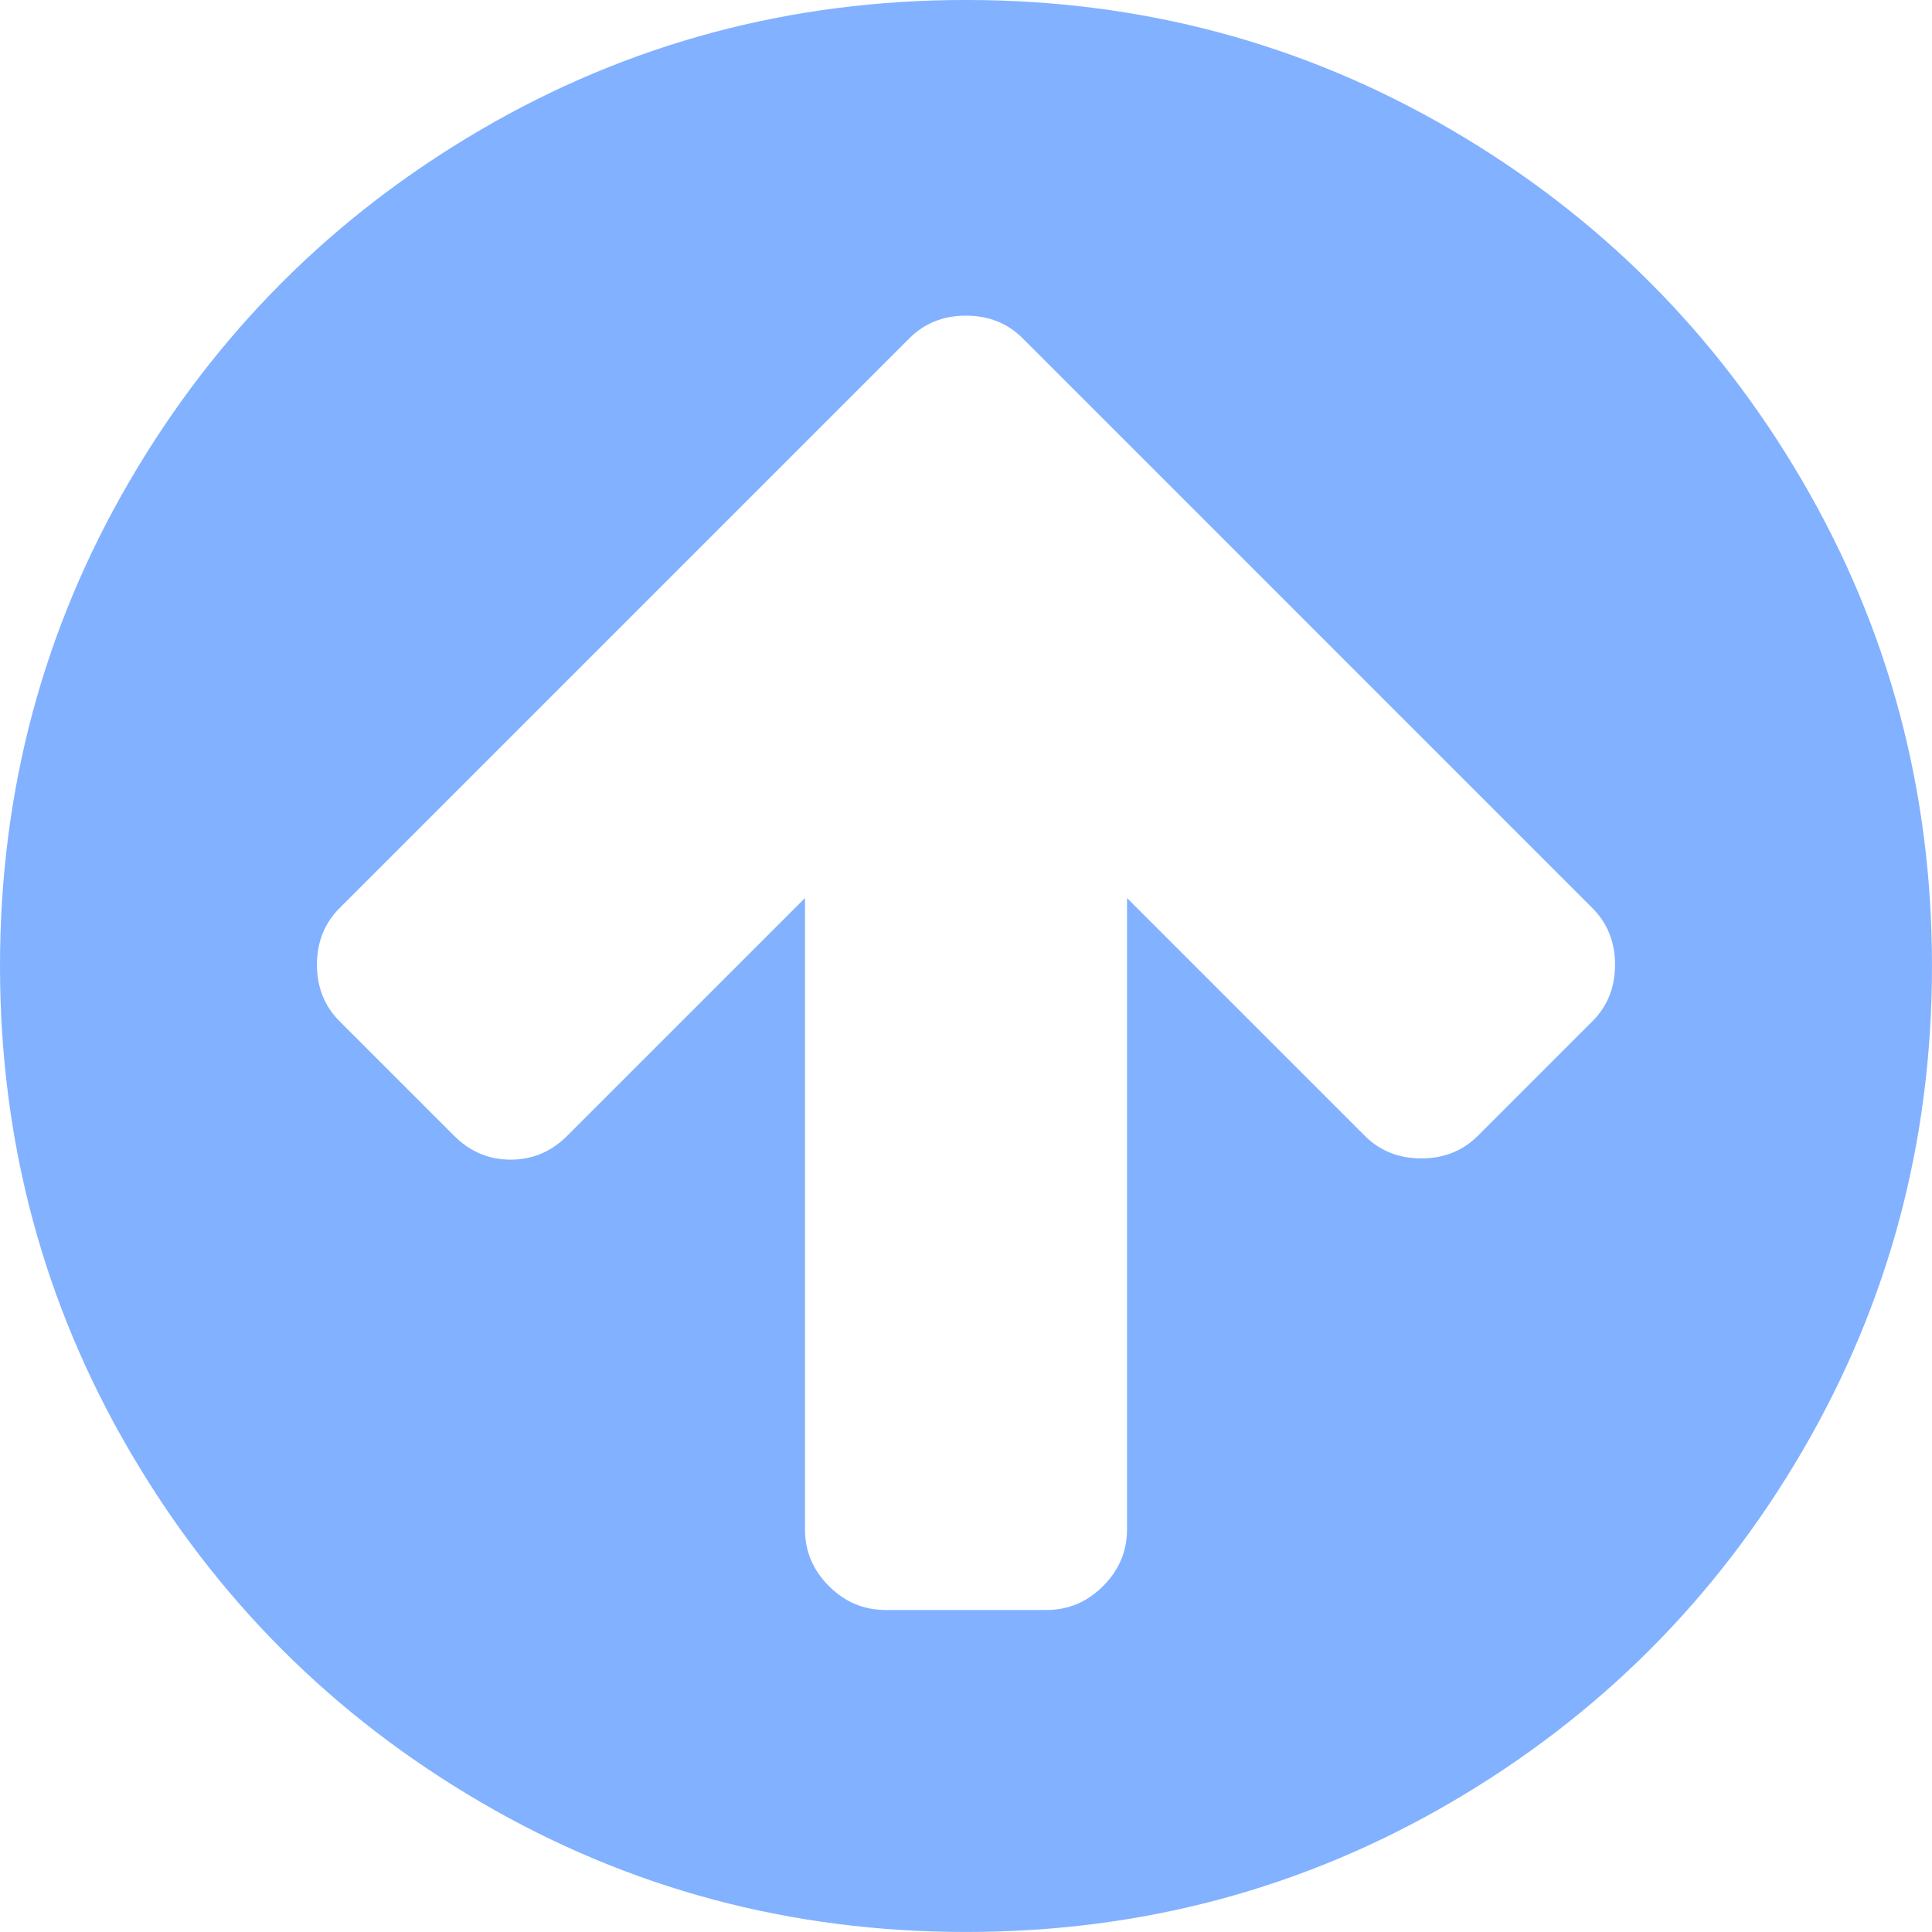
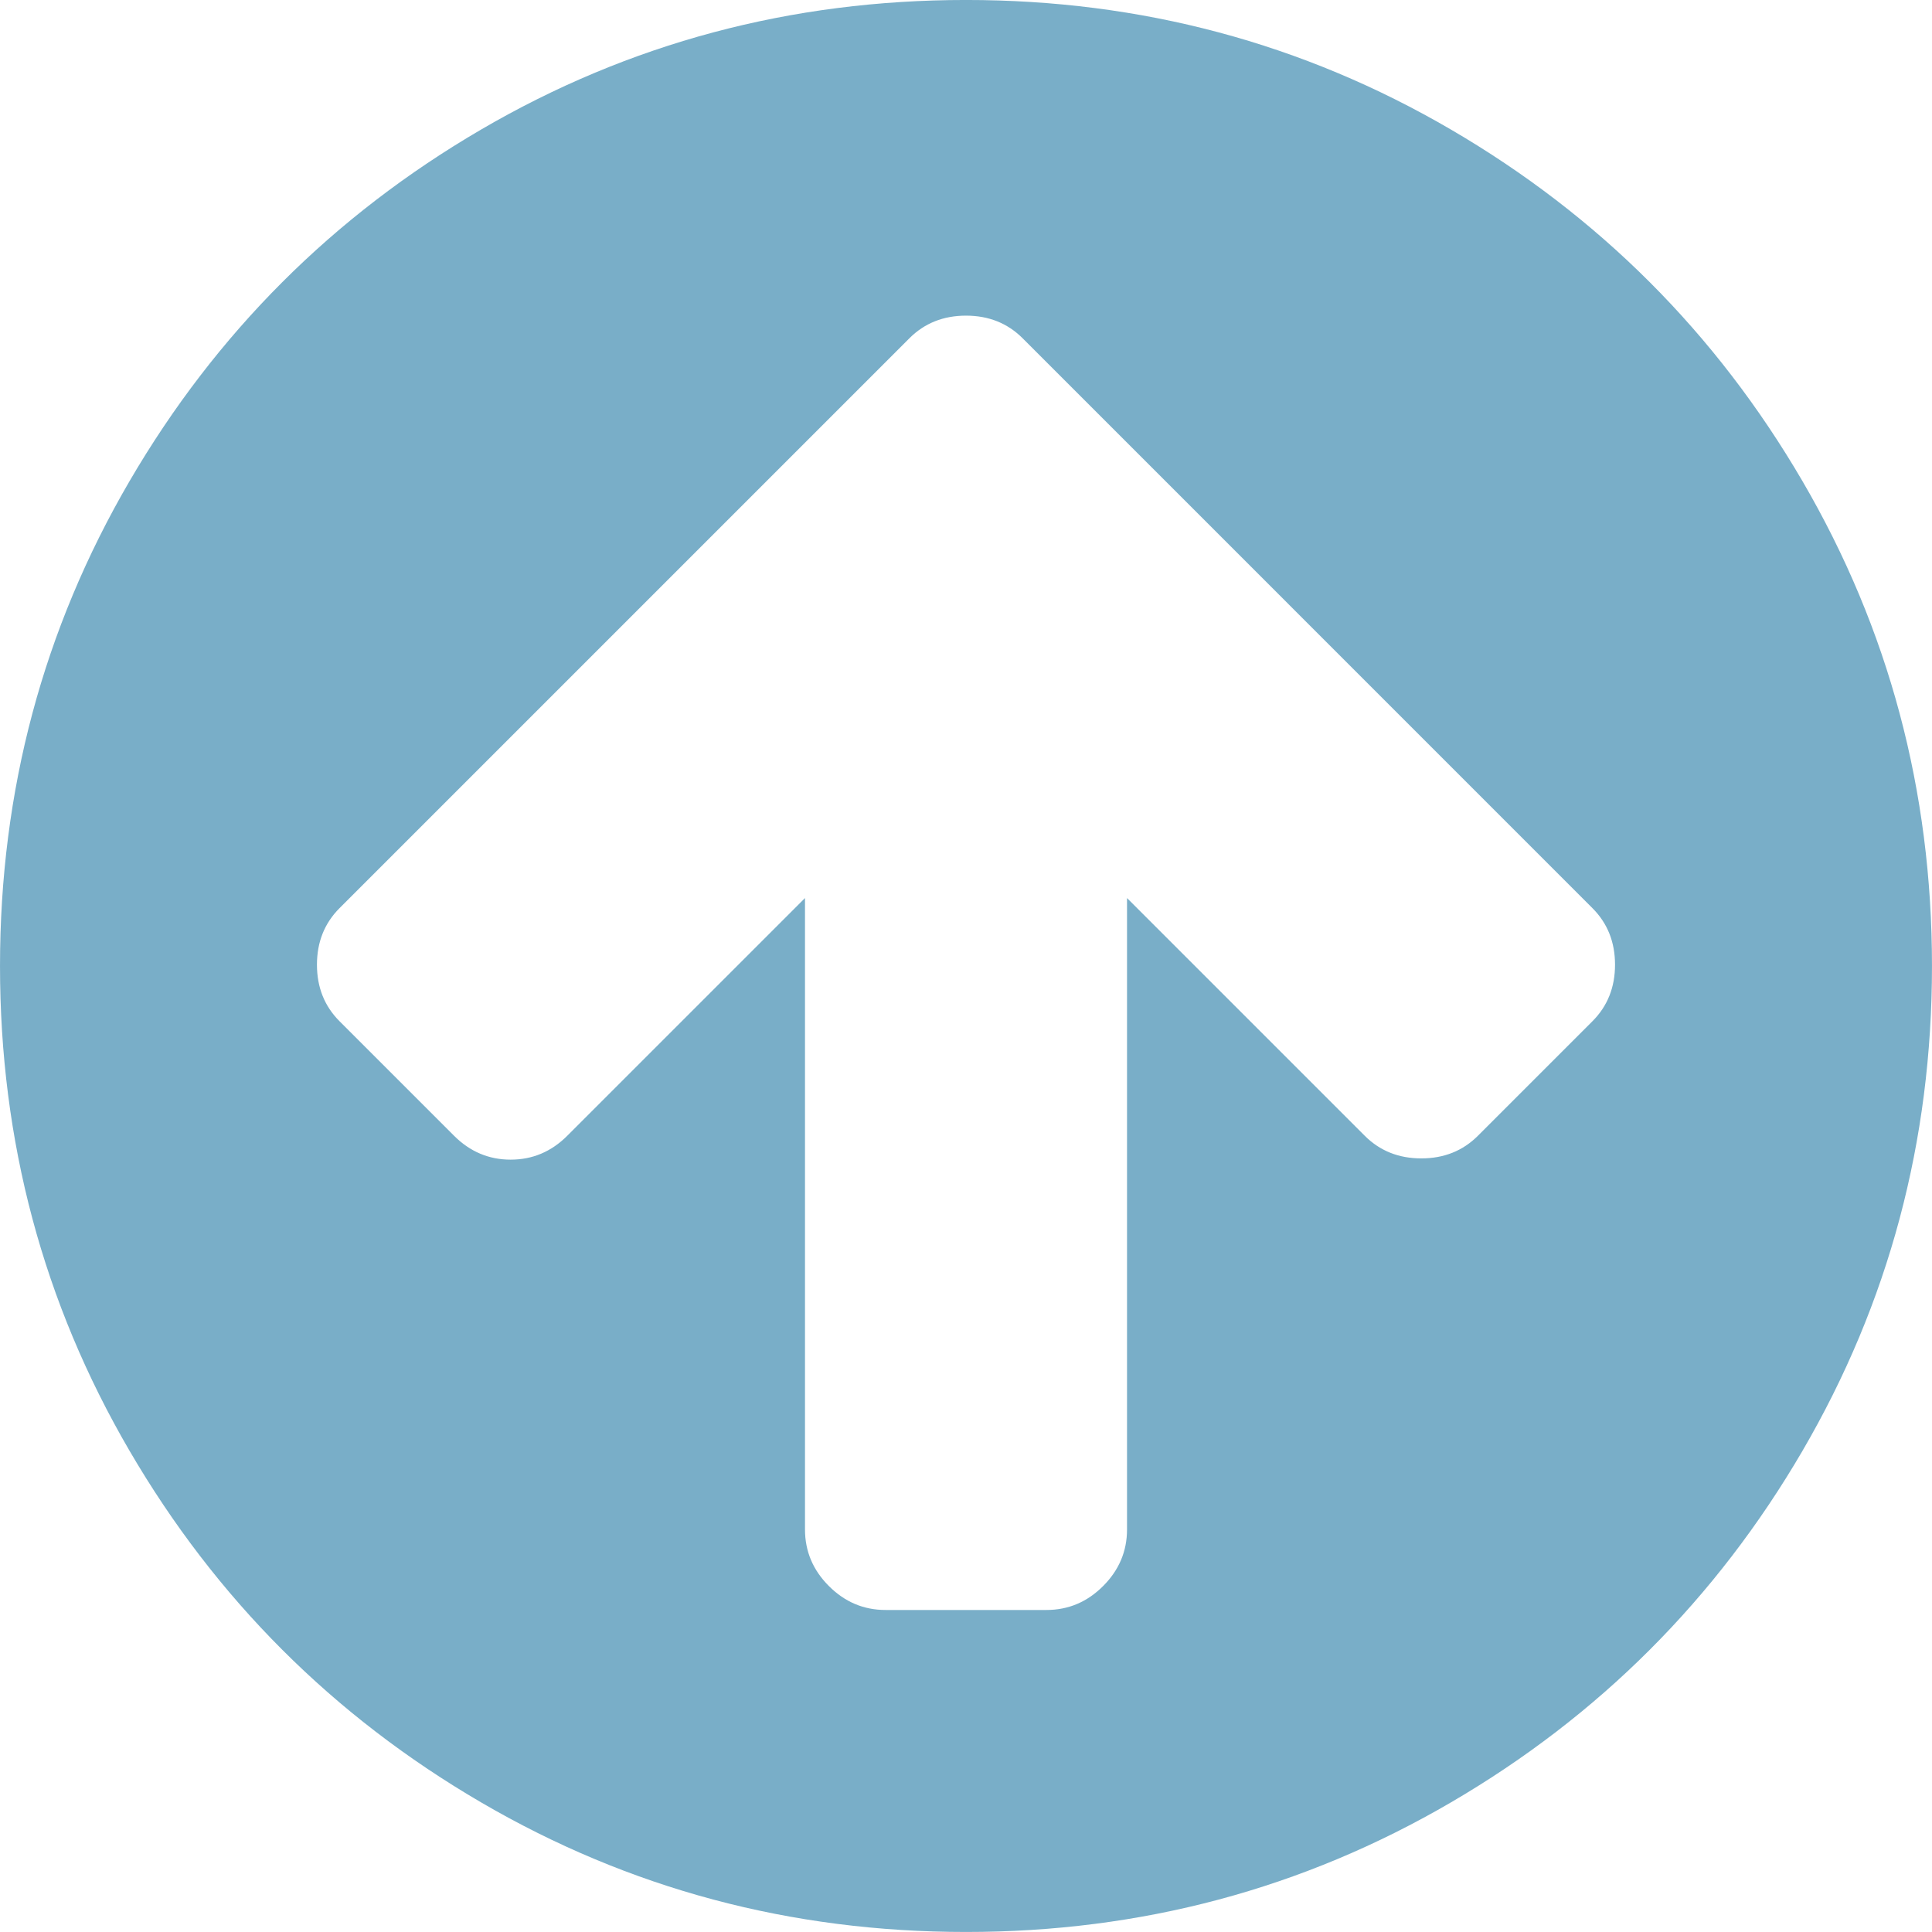
<svg xmlns="http://www.w3.org/2000/svg" width="30" height="30" version="1.1" viewBox="0 0 438.53 438.53">
-   <path d="m409.13 329.32c-19.608 33.592-46.205 60.189-79.798 79.796-33.599 19.606-70.277 29.407-110.06 29.407-39.781 0-76.47-9.801-110.06-29.407-33.595-19.604-60.192-46.201-79.8-79.796-19.609-33.597-29.41-70.286-29.41-110.06 0-39.78 9.804-76.463 29.407-110.06 19.607-33.592 46.204-60.189 79.799-79.798 33.597-19.605 70.283-29.407 110.06-29.407s76.47 9.802 110.06 29.407c33.593 19.602 60.189 46.206 79.795 79.798 19.603 33.596 29.403 70.284 29.403 110.06 1e-3 39.782-9.8 76.472-29.399 110.06zm-47.684-123.2-103.35-103.36-25.98-25.981c-3.426-3.422-7.707-5.133-12.849-5.133-5.136 0-9.419 1.711-12.847 5.133l-129.34 129.34c-3.422 3.43-5.137 7.707-5.137 12.849 0 5.137 1.709 9.42 5.137 12.847l25.981 25.981c3.621 3.617 7.9 5.424 12.85 5.424 4.952 0 9.235-1.807 12.85-5.424l53.959-53.955v143.32c0 4.949 1.809 9.233 5.426 12.847 3.616 3.618 7.898 5.428 12.847 5.428h36.547c4.948 0 9.233-1.81 12.847-5.428 3.614-3.614 5.428-7.898 5.428-12.847v-143.32l53.954 53.955c3.429 3.427 7.703 5.14 12.847 5.14 5.141 0 9.421-1.713 12.847-5.14l25.981-25.981c3.432-3.427 5.14-7.71 5.14-12.847-1e-3 -5.141-1.709-9.423-5.141-12.848z" fill="#82B1FF" />
+   <path d="m409.13 329.32c-19.608 33.592-46.205 60.189-79.798 79.796-33.599 19.606-70.277 29.407-110.06 29.407-39.781 0-76.47-9.801-110.06-29.407-33.595-19.604-60.192-46.201-79.8-79.796-19.609-33.597-29.41-70.286-29.41-110.06 0-39.78 9.804-76.463 29.407-110.06 19.607-33.592 46.204-60.189 79.799-79.798 33.597-19.605 70.283-29.407 110.06-29.407s76.47 9.802 110.06 29.407c33.593 19.602 60.189 46.206 79.795 79.798 19.603 33.596 29.403 70.284 29.403 110.06 1e-3 39.782-9.8 76.472-29.399 110.06zm-47.684-123.2-103.35-103.36-25.98-25.981c-3.426-3.422-7.707-5.133-12.849-5.133-5.136 0-9.419 1.711-12.847 5.133l-129.34 129.34c-3.422 3.43-5.137 7.707-5.137 12.849 0 5.137 1.709 9.42 5.137 12.847l25.981 25.981c3.621 3.617 7.9 5.424 12.85 5.424 4.952 0 9.235-1.807 12.85-5.424l53.959-53.955v143.32c0 4.949 1.809 9.233 5.426 12.847 3.616 3.618 7.898 5.428 12.847 5.428h36.547c4.948 0 9.233-1.81 12.847-5.428 3.614-3.614 5.428-7.898 5.428-12.847v-143.32l53.954 53.955c3.429 3.427 7.703 5.14 12.847 5.14 5.141 0 9.421-1.713 12.847-5.14l25.981-25.981c3.432-3.427 5.14-7.71 5.14-12.847-1e-3 -5.141-1.709-9.423-5.141-12.848z" fill="#79aec8" />
</svg>
